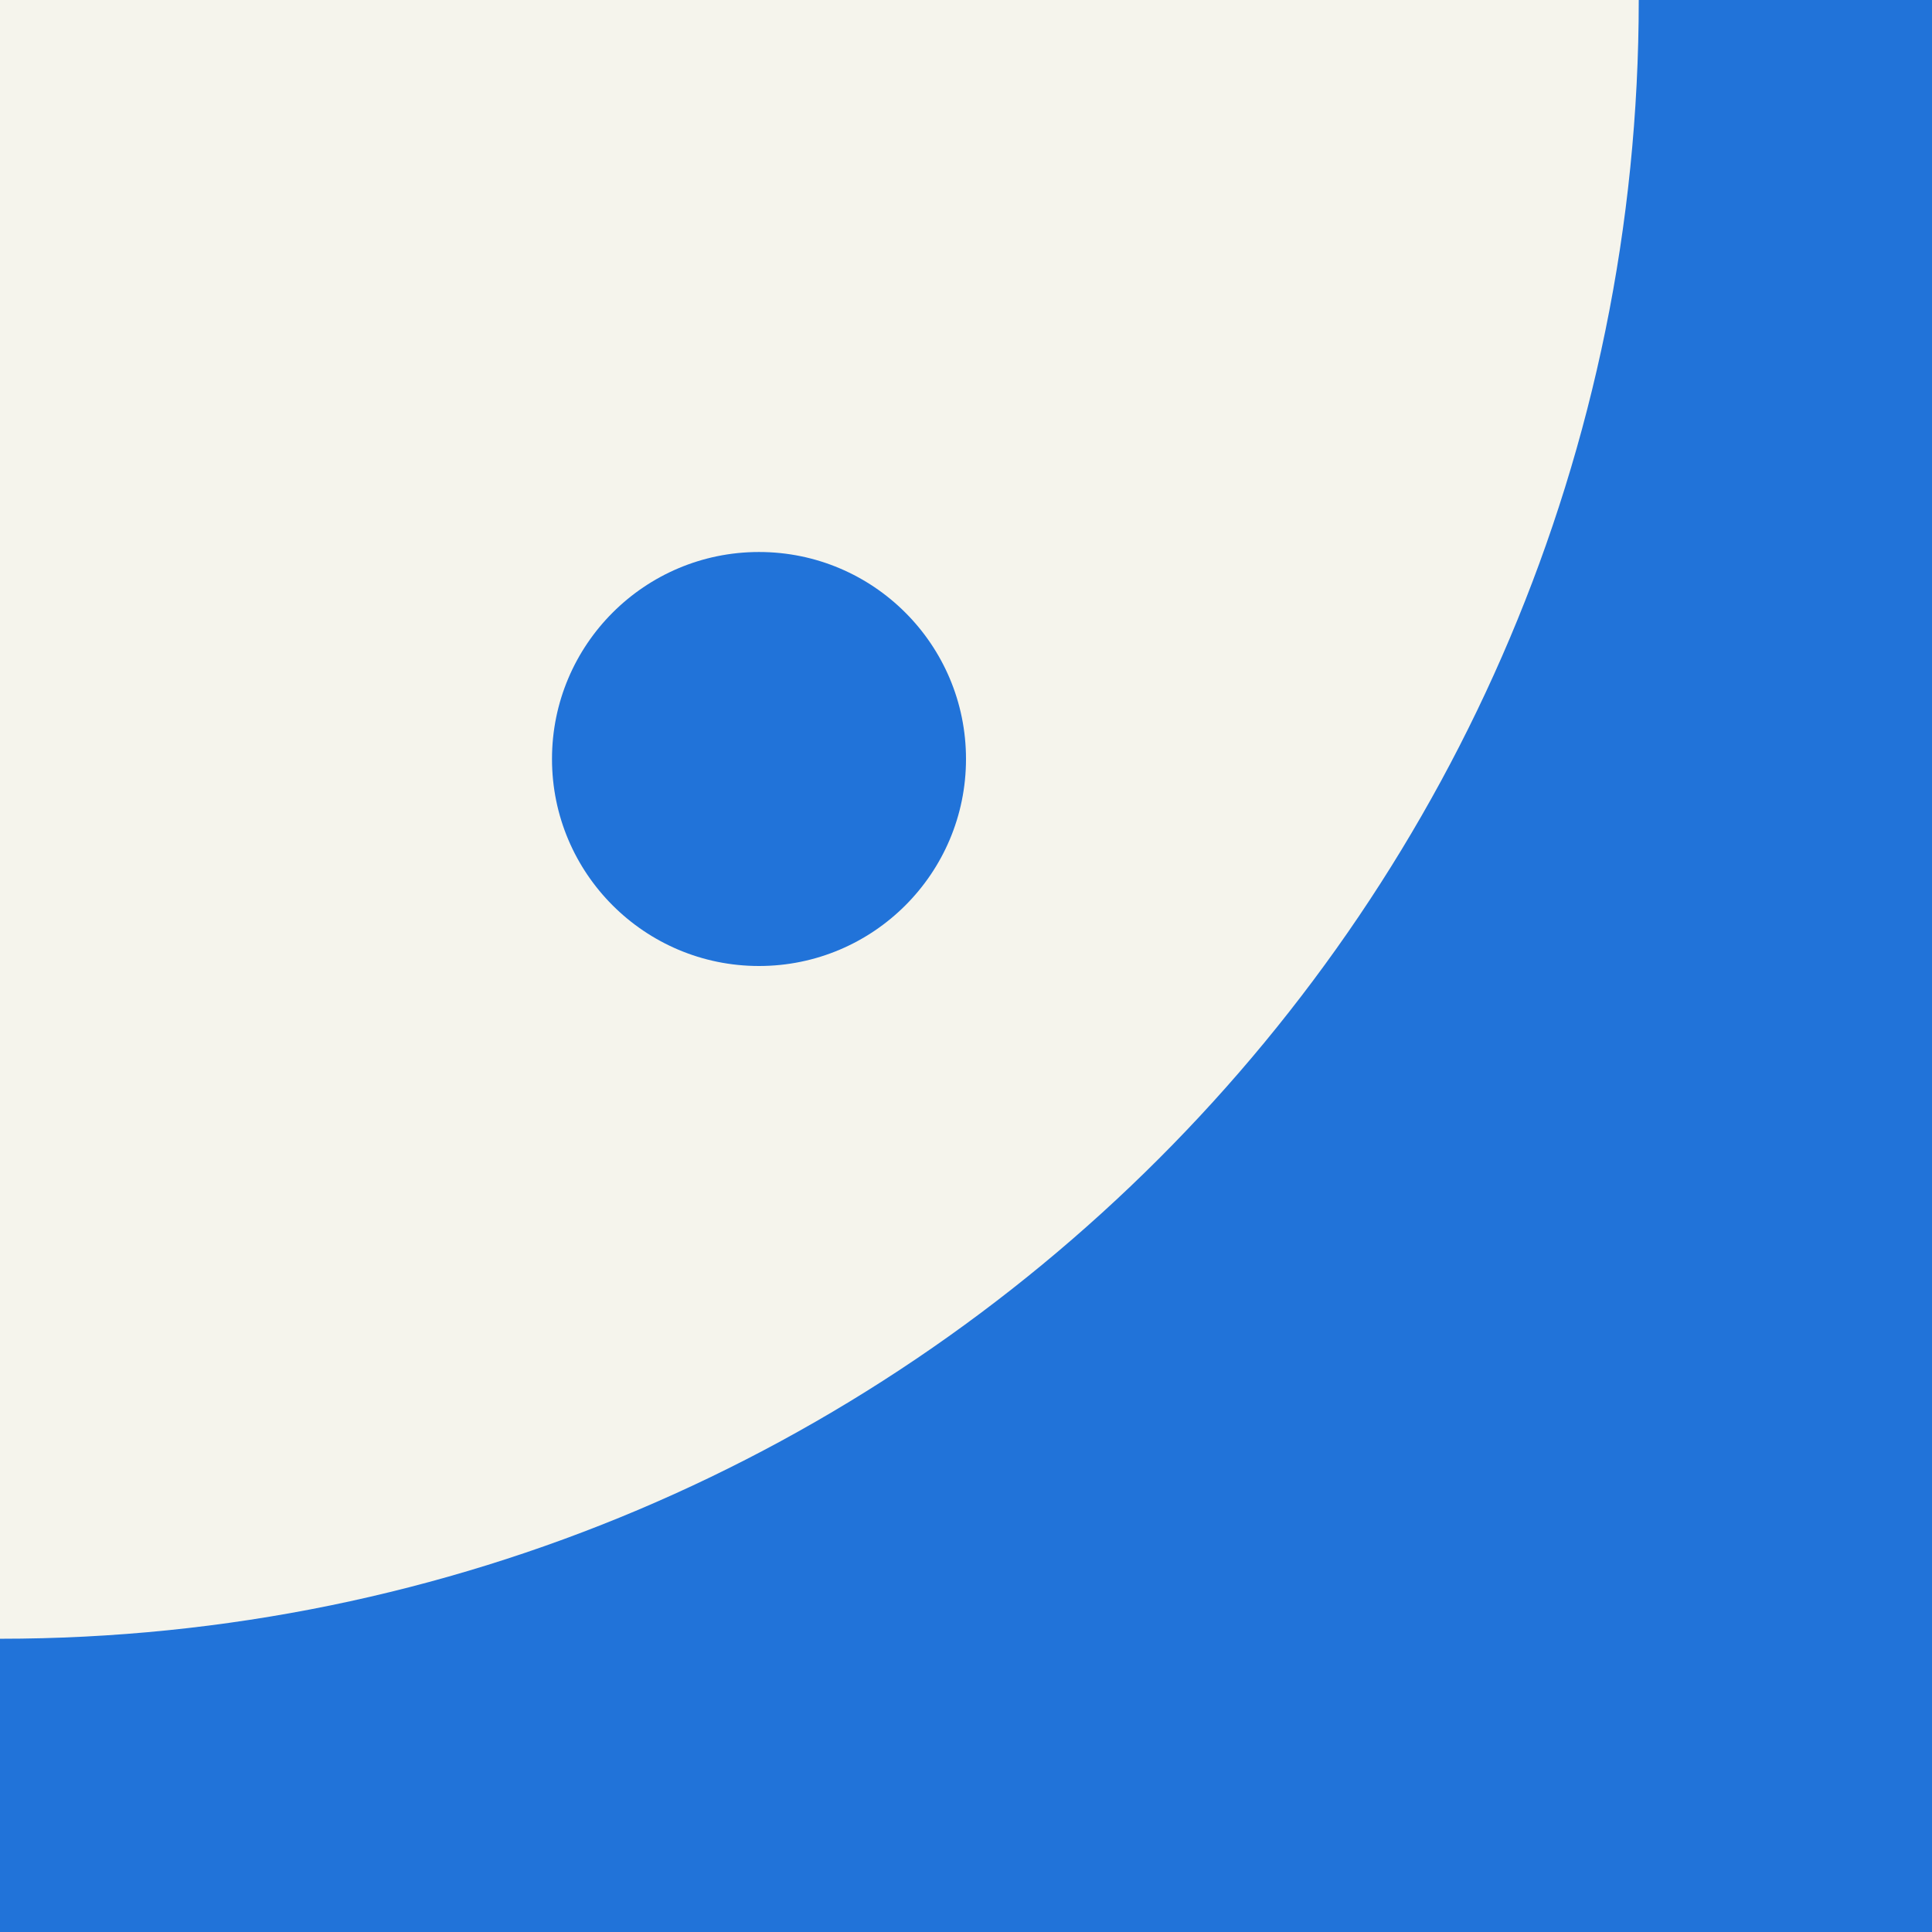
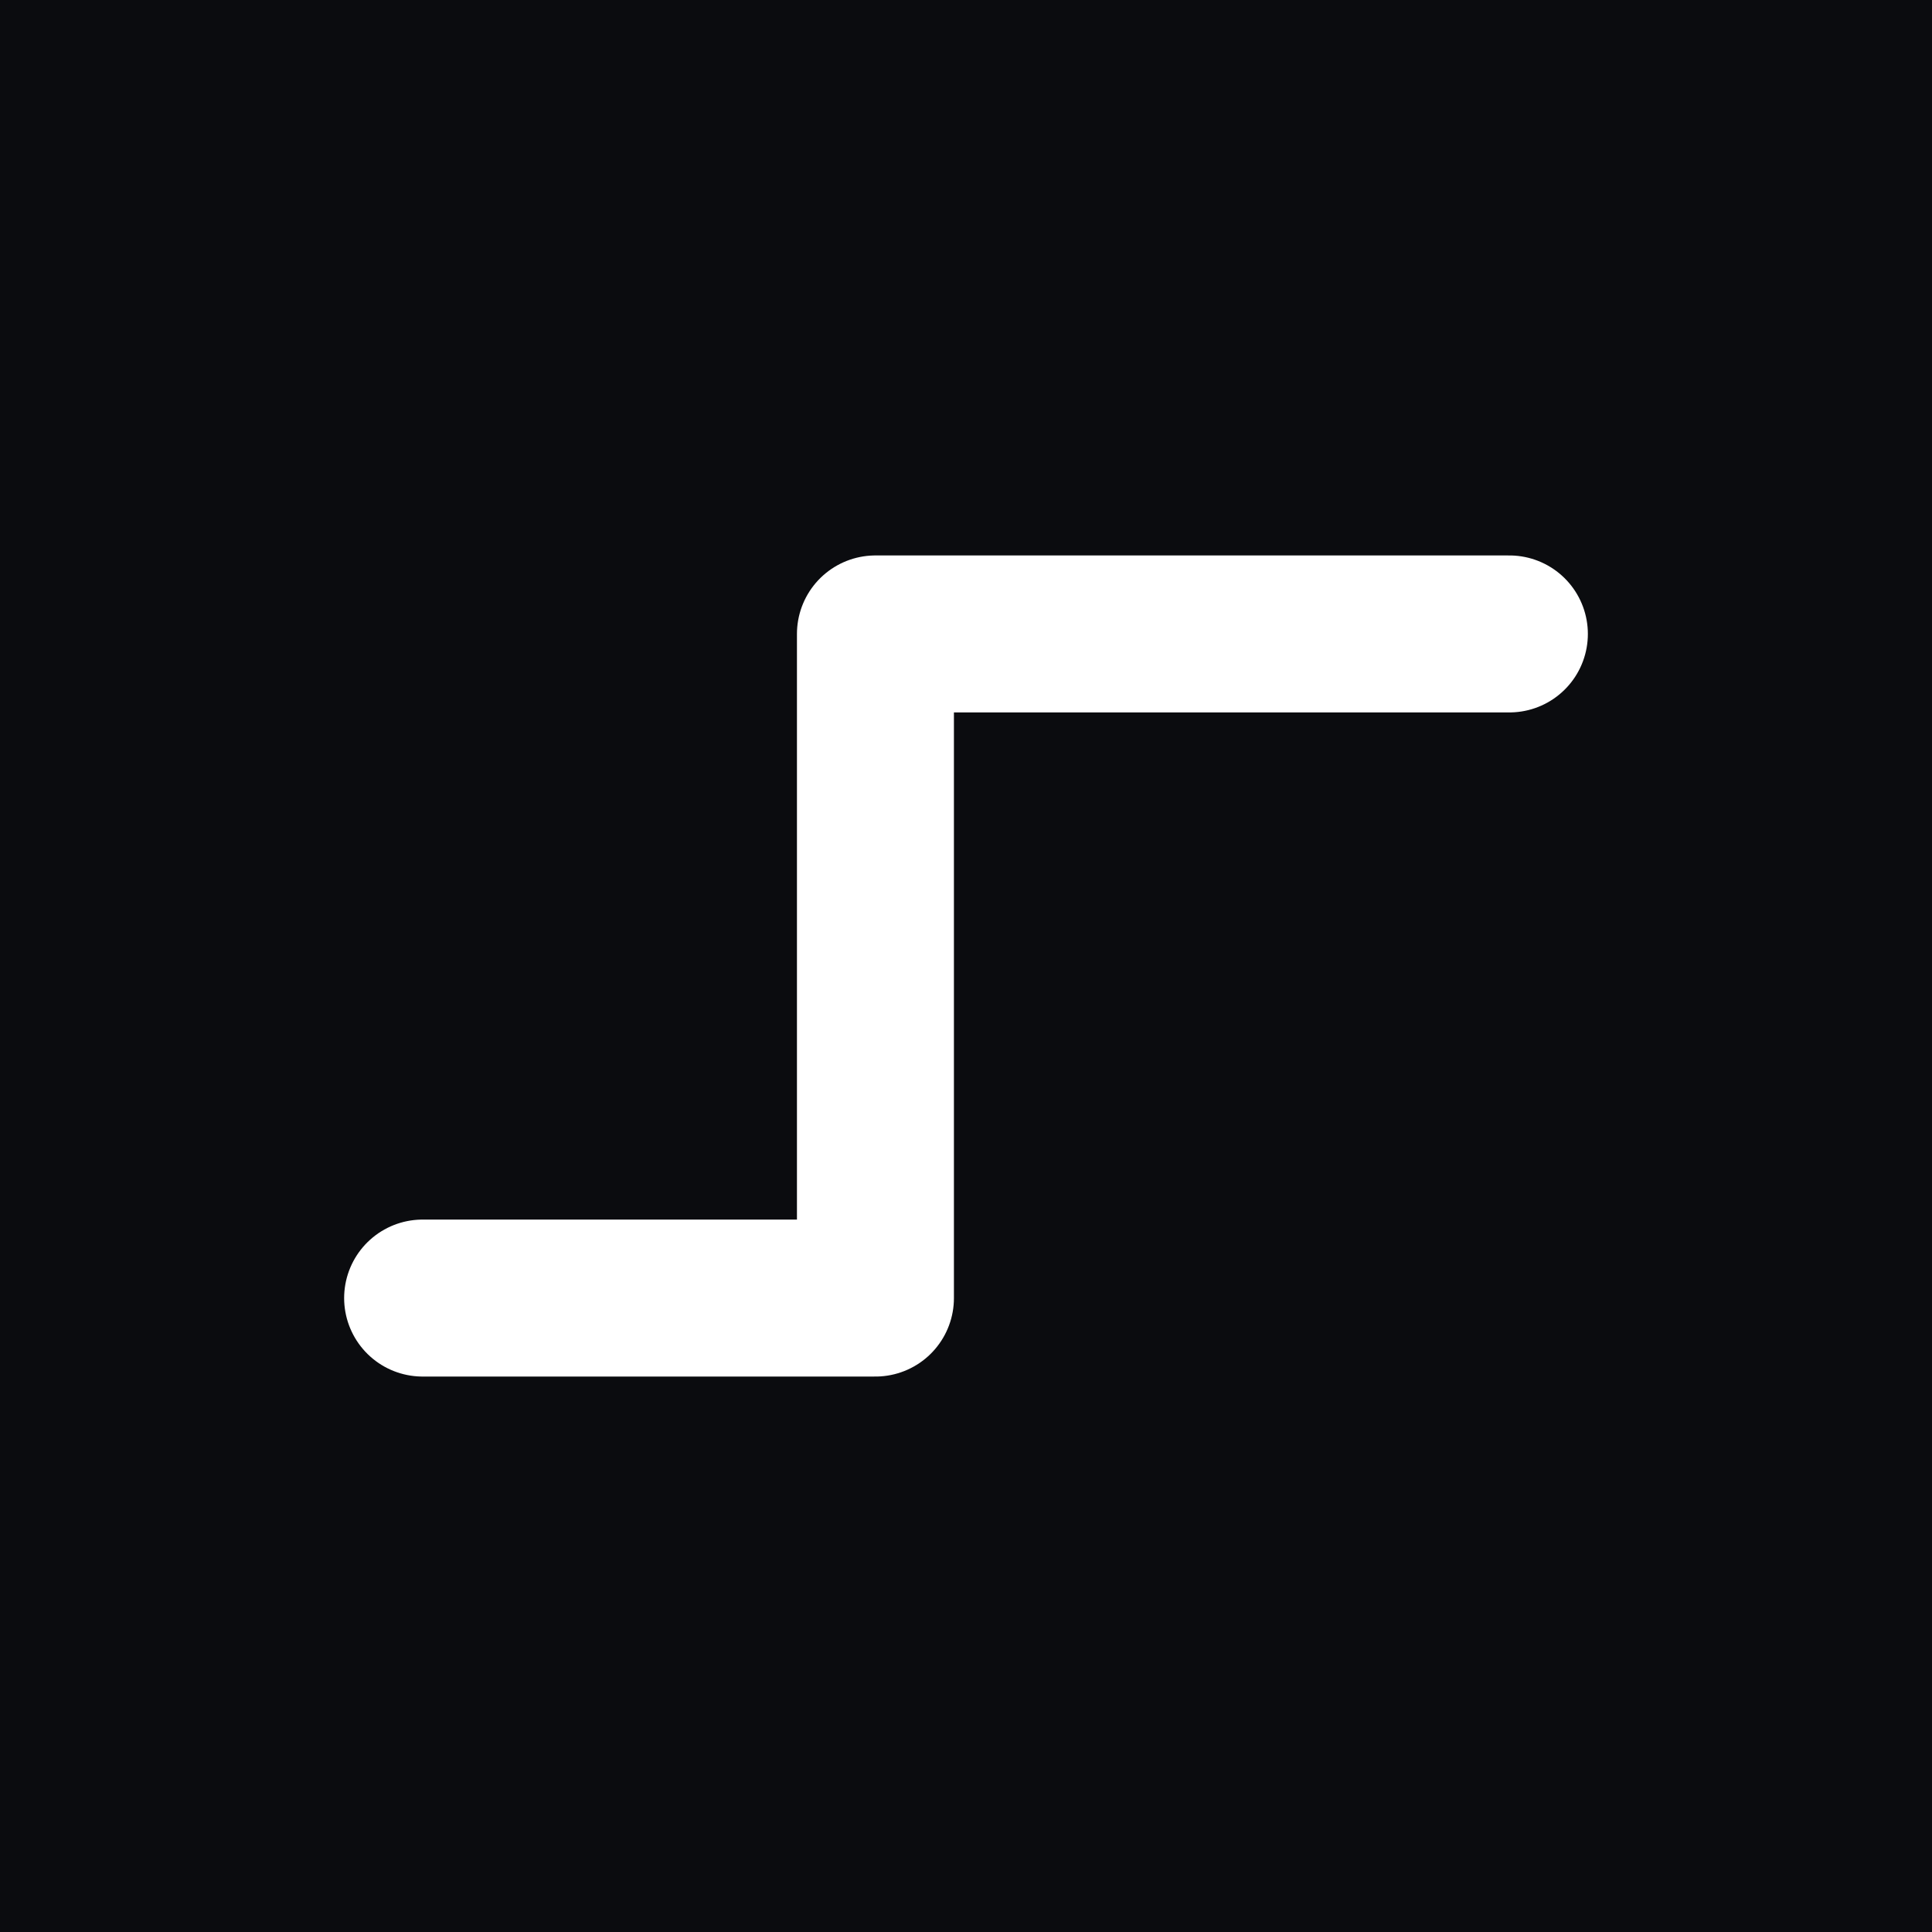
- <svg xmlns="http://www.w3.org/2000/svg" viewBox="0 0 56 56" width="56" height="56">
-   <rect width="56" height="56" fill="#2173D9" />
-   <circle cx="0" cy="0" r="47.5" fill="#F5F4EC" />
-   <circle cx="22" cy="22" r="6" fill="#2173D9" />
+ <svg xmlns="http://www.w3.org/2000/svg" viewBox="0 0 32 32" width="32" height="32">
+   <rect width="32" height="32" fill="#0B0C0F" />
+   <path d="M7 21.5H14.5V10.5H25" fill="none" stroke="#FFFFFF" stroke-width="2.6" stroke-linecap="round" stroke-linejoin="round" />
</svg>
